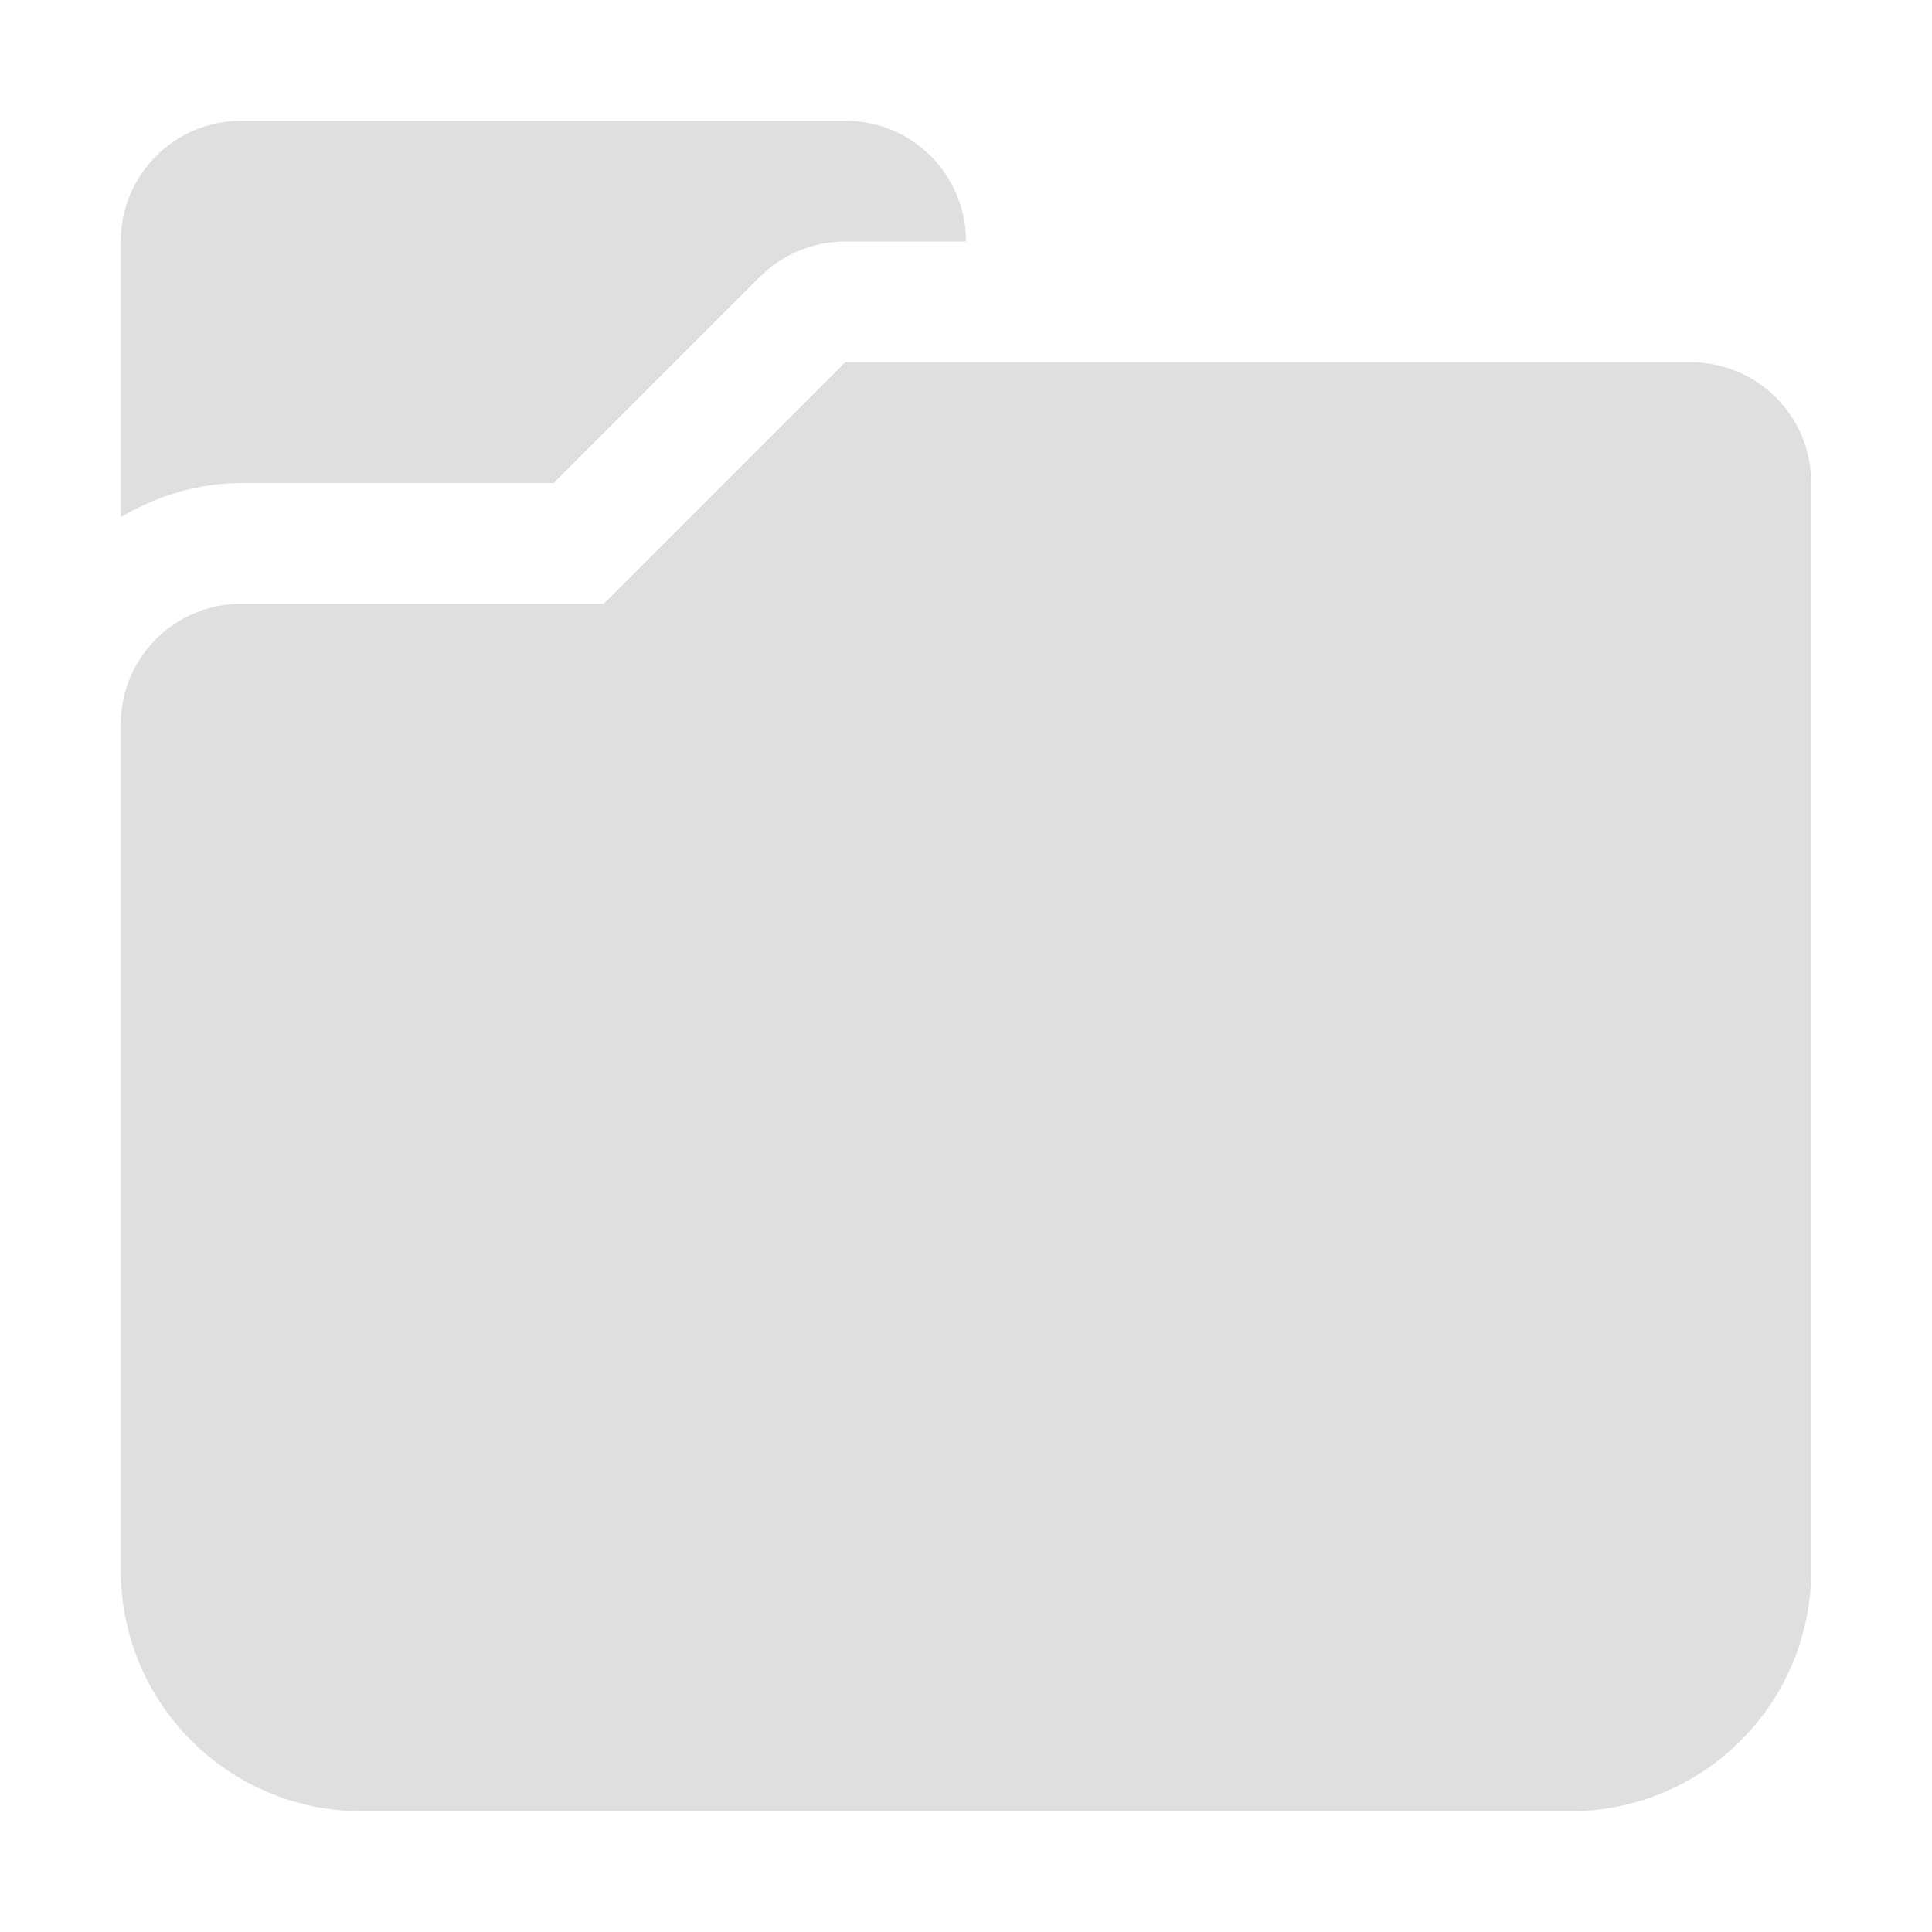
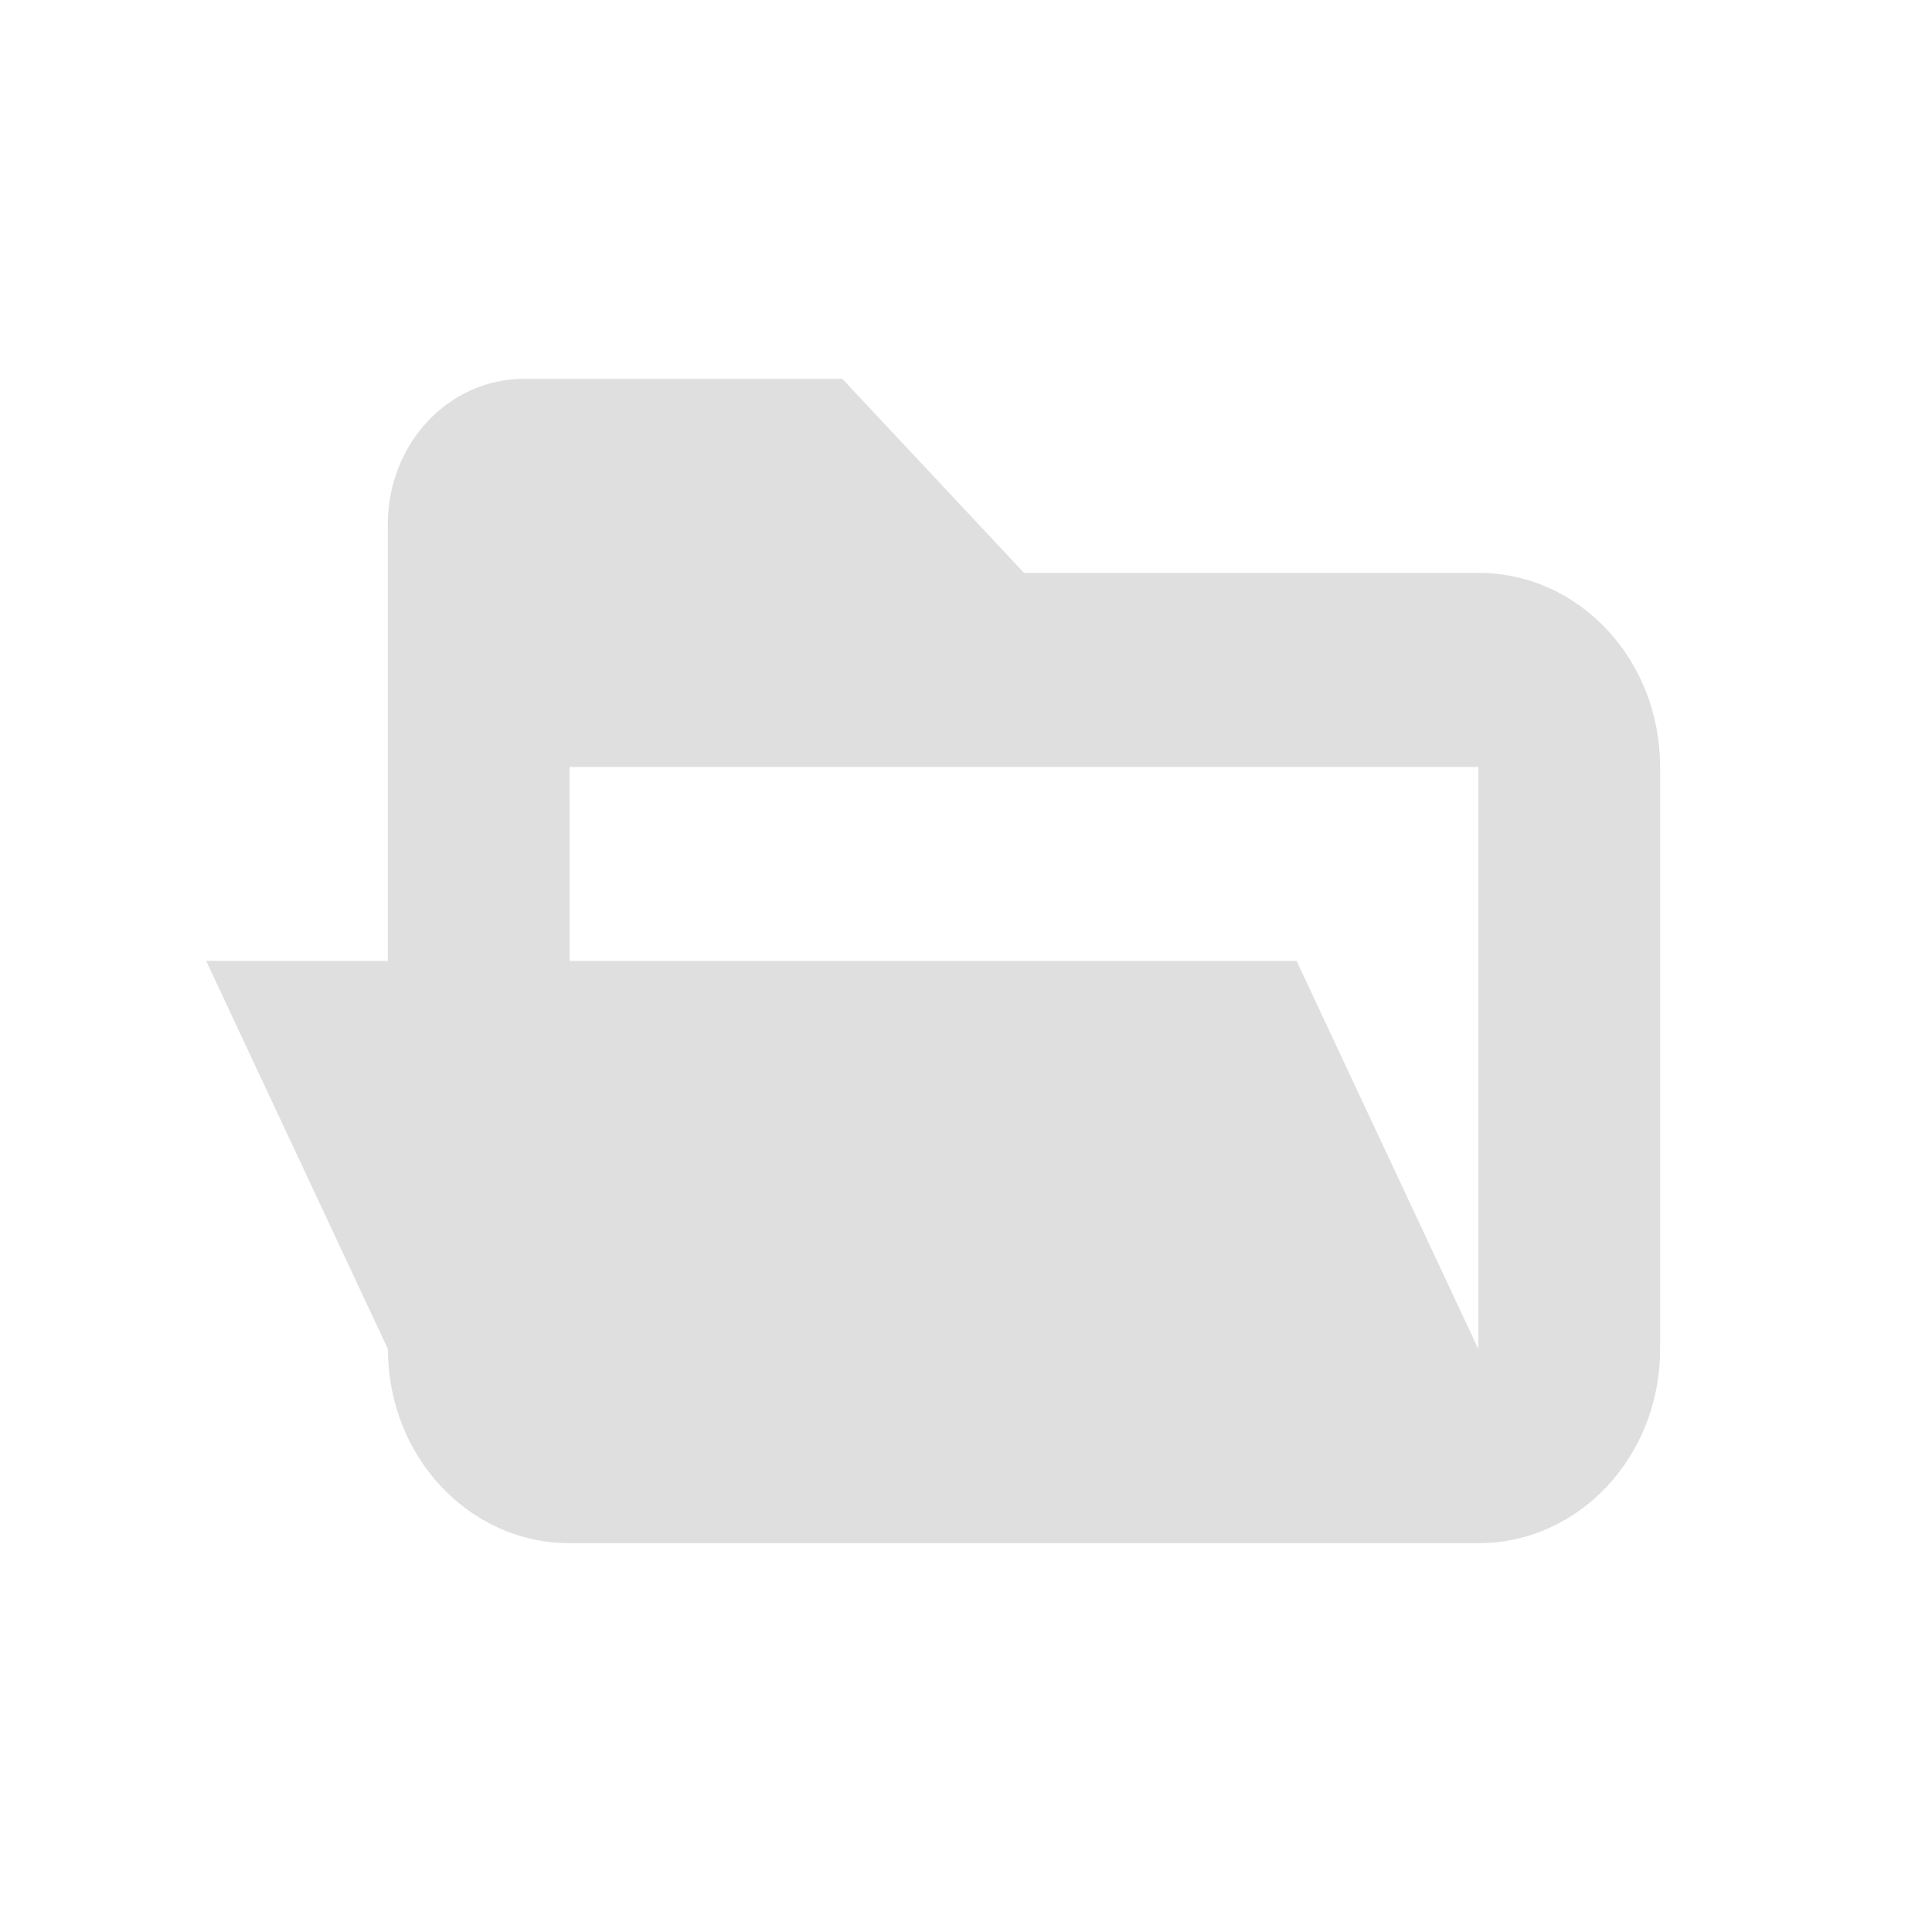
- <svg xmlns="http://www.w3.org/2000/svg" width="16" height="16" version="1.1" id="svg352">
-   <defs id="defs348">
-     <style id="current-color-scheme" type="text/css">
-    .ColorScheme-Text { color:#dfdfdf; } .ColorScheme-Highlight { color:#4285f4; }
-   </style>
+ <svg xmlns="http://www.w3.org/2000/svg" width="64" height="64" version="1.1" viewBox="0 0 16.933 16.933" id="svg17">
+   <path d="m 4.594,3.32 c -0.662,0 -1.195,0.569 -1.195,1.276 V 8.422 H 1.807 l 1.593,3.402 c 0,0.942 0.71,1.701 1.593,1.701 H 12.957 c 0.882,0 1.593,-0.759 1.593,-1.701 V 6.722 c 0,-0.942 -0.71,-1.701 -1.593,-1.701 H 8.975 L 7.382,3.32 Z m 0.398,3.402 H 12.957 V 11.824 L 11.364,8.422 H 4.993 Z" class="ColorScheme-Text" fill="currentColor" id="path5" style="color:#727272;stroke-width:0.823;fill:#dfdfdf;fill-opacity:1" />
+   <defs id="defs7">
+     <linearGradient id="a" x1="47" x2="59.998" y1="41" y2="53.978" gradientTransform="matrix(0.2113079,0,0,0.2181175,-18.20252,-2.710433)" gradientUnits="userSpaceOnUse">
+       <stop offset="0" id="stop2" />
+       <stop stop-color="#242424" stop-opacity="0" offset="1" id="stop4" />
+     </linearGradient>
  </defs>
-   <path style="fill:#dfdfdf;fill-opacity:1" class="ColorScheme-Text" d="M 2,1 C 1.446,1 1,1.446 1,2 V 4.283 C 1.296,4.108 1.636,4 2,4 H 3 4 4.586 L 6.293,2.293 C 6.481,2.105 6.735,2 7,2 H 8 C 8,1.446 7.554,1 7,1 Z M 7,3 5,5 H 4 3 2 C 1.446,5 1,5.446 1,6 V 7 8 10 11 13 C 1,14.108 1.892,15 3,15 H 13 C 14.108,15 15,14.108 15,13 V 11 10 4 C 15,3.446 14.554,3 14,3 Z M 7,6 H 9 V 10 H 11 L 8,14 5,10 H 7 Z" id="path350" />
-   <path style="fill:#dfdfdf;fill-opacity:1" id="path375" d="M 7.979,7.632 C 7.788,8.047 7.617,8.47 7.471,8.902 7.354,9.286 7.319,9.642 7.405,10.034 c 0.045,0.143 0.096,0.284 0.131,0.43 0,0 0.484,-0.26 0.484,-0.26 v 0 C 8.003,10.125 7.989,10.045 7.963,9.969 7.938,9.896 7.945,9.927 7.913,9.855 7.901,9.829 7.892,9.802 7.881,9.776 7.765,9.4 7.807,9.07 7.914,8.694 8.063,8.248 8.237,7.804 8.491,7.406 c 0,0 -0.512,0.226 -0.512,0.226 z" />
-   <path style="fill:#dfdfdf;fill-opacity:1" id="path377" d="m 8.162,7.908 c 0.108,0.592 0.099,1.198 0.096,1.797 -0.004,0.375 -0.02,0.751 -0.042,1.125 -0.004,0.071 -0.01,0.142 -0.013,0.213 -7.772e-4,0.024 -0.018,0.086 0.004,0.073 0.188,-0.109 0.353,-0.254 0.529,-0.381 C 8.851,9.804 8.927,8.869 8.981,7.932 8.999,7.737 8.994,7.541 9.003,7.345 9.014,7.114 9.148,6.736 8.505,7.603 c -0.066,0.089 2.28e-5,0.221 -0.007,0.331 -0.011,0.168 -0.032,0.335 -0.048,0.503 -0.072,0.571 -0.164,1.14 -0.271,1.706 -0.022,0.118 -0.108,0.583 -0.168,0.733 -0.016,0.041 -0.054,0.07 -0.081,0.104 C 8.08,10.85 8.287,10.767 8.38,10.592 8.439,10.479 8.344,10.339 8.336,10.212 8.323,10.013 8.318,9.814 8.316,9.614 8.307,8.882 8.342,8.149 8.372,7.418 8.381,7.236 8.404,6.649 8.437,6.423 8.444,6.37 8.528,6.242 8.483,6.27 8.304,6.38 8.108,6.501 8.01,6.687 c -0.067,0.127 0.021,0.287 0.024,0.43 0.004,0.214 -0.001,0.429 -0.002,0.644 -0.012,0.778 -0.06,1.555 -0.125,2.33 -0.018,0.216 -0.07,0.804 -0.111,1.055 -0.013,0.08 -0.038,0.158 -0.057,0.236 0.156,-0.092 0.349,-0.139 0.468,-0.276 0.053,-0.061 -0.018,-0.161 -0.019,-0.242 -0.002,-0.152 0.003,-0.303 0.011,-0.454 C 8.229,9.818 8.305,9.233 8.384,8.648 8.405,8.513 8.472,8.026 8.528,7.855 8.539,7.822 8.619,7.752 8.591,7.772 8.423,7.892 8.226,7.99 8.104,8.157 c -0.055,0.076 0.004,0.188 6.56e-5,0.281 -0.005,0.117 -0.018,0.234 -0.027,0.351 -0.041,0.354 -0.033,0.316 -0.083,0.651 -0.012,0.079 -0.021,0.159 -0.037,0.237 -0.009,0.041 -0.076,0.135 -0.038,0.119 0.572,-0.255 0.494,-0.181 0.465,-0.602 0.001,-0.178 -0.003,-0.355 0.003,-0.533 0.015,-0.452 0.055,-0.948 0.097,-1.398 0.049,-0.519 0.109,-1.036 0.191,-1.55 0.02,-0.056 0.115,-0.186 0.059,-0.167 -0.179,0.06 -0.349,0.168 -0.476,0.307 -0.045,0.05 0.01,0.134 0.01,0.201 0.002,0.317 -0.032,0.631 -0.065,0.945 -0.012,0.076 -0.021,0.152 -0.037,0.227 -0.052,0.237 -0.277,0.378 0.444,-0.164 0.023,-0.017 4.02e-5,-0.057 0.002,-0.085 0.012,-0.21 0.013,-0.181 0.047,-0.407 0.034,-0.176 0.046,-0.251 0.087,-0.42 0.012,-0.05 0.02,-0.102 0.04,-0.15 0.008,-0.02 0.061,-0.059 0.043,-0.047 -0.545,0.389 -0.499,0.166 -0.435,0.613 0.034,0.433 0.026,0.868 0.007,1.302 C 8.389,8.138 8.379,8.409 8.32,8.674 8.485,8.569 8.683,8.504 8.814,8.359 8.865,8.303 8.808,8.207 8.811,8.131 8.815,8.02 8.825,7.909 8.835,7.799 8.847,7.667 8.895,7.263 8.92,7.124 8.933,7.05 8.955,6.978 8.972,6.904 c 0.02,-0.019 0.084,-0.073 0.06,-0.058 -0.161,0.103 -0.342,0.184 -0.472,0.323 -0.036,0.038 0.02,0.102 0.025,0.154 0.019,0.19 0.009,0.381 0.001,0.571 -0.007,0.038 -0.056,0.13 -0.02,0.115 C 8.733,7.942 8.882,7.833 9.021,7.718 9.042,7.701 9.017,7.665 9.014,7.638 9.004,7.556 8.99,7.475 8.984,7.393 8.963,7.124 8.969,7.007 8.971,6.736 c 0.004,-0.099 0.005,-0.199 0.012,-0.298 0.005,-0.069 0.011,-0.138 0.021,-0.206 0.004,-0.028 0.048,-0.093 0.023,-0.081 -0.6,0.279 -0.491,0.121 -0.505,0.446 -0.003,0.062 -0.009,0.125 -0.014,0.187 -0.007,0.062 -0.014,0.125 -0.021,0.187 -0.006,0.055 -0.012,0.109 -0.02,0.164 -0.005,0.035 -0.009,0.071 -0.018,0.106 -0.002,0.007 -0.022,0.021 -0.015,0.017 C 8.994,6.893 8.924,7.118 8.969,6.751 9.001,6.618 9.008,6.338 9.093,6.226 c 0.012,-0.016 0.076,-0.03 0.059,-0.019 -0.498,0.339 -0.516,0.115 -0.449,0.404 0.005,0.098 0.039,0.264 0.016,0.36 -0.004,0.016 -0.044,0.047 -0.03,0.038 0.487,-0.291 0.599,-0.193 0.397,-0.327 0,0 -0.471,0.293 -0.471,0.293 v 0 c 0.188,0.2 0.062,0.105 0.586,-0.203 0.014,-0.008 0.004,-0.033 0.004,-0.049 C 9.204,6.601 9.186,6.479 9.18,6.357 9.139,6.051 9.199,6.185 8.628,6.415 c -0.013,0.005 -0.015,0.025 -0.019,0.039 -0.023,0.078 -0.053,0.252 -0.065,0.317 -0.014,0.069 -0.029,0.138 -0.043,0.207 -0.083,0.343 -0.104,0.208 0.449,0.023 0.004,-0.001 -0.012,3.746e-4 -0.013,-0.004 -0.004,-0.032 -0.002,-0.064 -5.324e-4,-0.096 0.002,-0.053 0.007,-0.106 0.012,-0.159 0.006,-0.062 0.014,-0.125 0.02,-0.187 0.009,-0.065 0.017,-0.13 0.027,-0.194 0.008,-0.052 0.081,-0.159 0.029,-0.155 -0.176,0.015 -0.338,0.111 -0.494,0.194 -0.019,0.01 0.014,0.041 0.016,0.062 0.012,0.125 0.009,0.377 0.009,0.484 -0.003,0.333 -0.002,0.338 -0.009,0.671 -0.002,0.09 -0.01,0.179 -0.007,0.269 0.002,0.061 -0.034,0.194 0.025,0.18 0.185,-0.043 0.34,-0.177 0.486,-0.3 0.028,-0.024 -1.65e-5,-0.073 -2.47e-5,-0.11 -0.002,-0.192 2.555e-4,-0.384 -0.002,-0.576 -7.484e-4,-0.059 0.055,-0.177 -0.004,-0.178 -0.521,-0.009 -0.506,0.005 -0.527,0.223 -0.038,0.41 -0.081,0.82 -0.151,1.226 C 8.351,8.438 8.231,8.593 8.317,8.609 8.486,8.639 8.64,8.491 8.801,8.432 8.762,8.184 8.777,7.925 8.781,7.675 8.787,7.231 8.805,6.787 8.825,6.342 8.838,5.901 8.93,5.973 8.316,6.182 c -0.015,0.005 -0.004,0.031 -0.007,0.047 -0.011,0.066 -0.049,0.285 -0.059,0.335 -0.014,0.075 -0.028,0.15 -0.042,0.225 -0.01,0.049 -0.073,0.367 -0.082,0.431 -0.006,0.046 -0.056,0.149 -0.011,0.138 0.569,-0.137 0.49,-0.093 0.501,-0.356 0.003,-0.072 0.007,-0.143 0.011,-0.215 0.024,-0.321 0.051,-0.641 0.091,-0.96 0.01,-0.078 0.111,-0.226 0.033,-0.234 -0.174,-0.019 -0.346,0.087 -0.492,0.184 -0.038,0.025 0.005,0.092 0.007,0.138 C 8.23,7.083 8.129,8.25 7.959,9.407 7.897,9.821 7.785,9.907 8.405,9.558 8.435,9.541 8.404,9.489 8.406,9.455 8.413,9.308 8.436,9.07 8.45,8.933 8.462,8.817 8.475,8.701 8.488,8.586 8.503,8.465 8.517,8.344 8.533,8.224 8.547,8.121 8.67,7.962 8.576,7.916 7.595,7.437 8.105,7.914 8.103,8.064 c -0.002,0.098 -0.011,0.196 -0.019,0.294 -0.013,0.154 -0.03,0.307 -0.045,0.461 -0.065,0.593 -0.131,1.186 -0.215,1.777 -0.023,0.163 -0.048,0.325 -0.073,0.487 -0.015,0.099 -0.144,0.28 -0.045,0.296 0.175,0.03 0.323,-0.148 0.484,-0.221 -0.016,-0.405 -0.004,-0.81 0.011,-1.215 0.029,-0.782 0.075,-1.562 0.147,-2.341 0.022,-0.225 0.041,-0.451 0.065,-0.676 0.017,-0.158 0.171,-0.36 0.059,-0.473 -0.11,-0.112 -0.321,2.932e-4 -0.467,0.058 -0.037,0.015 0.029,0.075 0.033,0.114 0.029,0.262 0.026,0.711 0.028,0.947 -0.003,0.231 -0.003,0.461 -0.009,0.692 -0.015,0.592 -0.034,0.928 -0.072,1.518 -0.013,0.211 -0.03,0.422 -0.044,0.633 -0.01,0.142 -0.143,0.344 -0.027,0.426 0.141,0.1 0.34,-0.056 0.51,-0.084 0.051,-0.26 0.075,-0.527 0.112,-0.789 0.08,-0.571 0.169,-1.141 0.274,-1.708 0.034,-0.177 0.065,-0.354 0.101,-0.53 0.024,-0.121 0.184,-0.297 0.079,-0.362 -0.136,-0.084 -0.318,0.057 -0.462,0.125 -0.026,0.012 0.027,0.052 0.032,0.08 0.024,0.14 0.03,0.431 0.035,0.555 1.743e-4,0.14 0.004,0.28 5.228e-4,0.42 -0.018,0.811 -0.107,1.636 -0.341,2.415 0.148,-0.04 0.3,-0.066 0.443,-0.12 0.016,-0.006 -0.035,-0.016 -0.039,-0.032 -0.016,-0.063 -0.016,-0.13 -0.019,-0.195 -0.017,-0.368 0.005,-0.737 0.001,-1.105 0.009,-0.623 0.018,-1.247 0.024,-1.871 0,0 -0.502,0.268 -0.502,0.268 z" />
-   <path style="fill:#dfdfdf;fill-opacity:1" id="path381" d="M 10.767,7.493 C 10.261,7.634 9.743,7.773 9.28,8.032 9.056,8.157 8.838,8.293 8.617,8.424 8.348,8.617 8.114,8.852 7.987,9.163 c -0.065,0.158 -0.065,0.215 -0.093,0.38 -0.034,0.419 0.023,0.839 0.06,1.255 0.033,0.348 0.016,0.702 0.076,1.047 0.02,0.056 0.025,0.099 0.074,0.139 0.137,0.109 0.44,0.062 0.595,0.049 0.217,-0.037 0.357,-0.052 0.569,-0.127 0.359,-0.127 0.725,-0.359 1.026,-0.563 0.16,-0.108 0.408,-0.364 0.547,-0.501 0.163,-0.175 0.328,-0.352 0.469,-0.546 0.036,-0.049 0.108,-0.138 0.034,-0.152 -0.051,-0.009 -0.102,0.019 -0.153,0.028 -0.906,0.499 -1.746,1.105 -2.572,1.726 -0.195,0.15 -0.386,0.305 -0.576,0.461 -0.029,0.024 -0.119,0.088 -0.086,0.071 0.537,-0.292 0.269,-0.237 0.519,-0.28 0.043,-0.062 0.084,-0.125 0.13,-0.185 0.448,-0.592 0.954,-1.141 1.46,-1.682 0.064,-0.055 0.271,-0.199 0.193,-0.166 -0.016,0.006 -0.365,0.19 -0.444,0.318 -0.047,0.078 -0.081,0.163 -0.126,0.242 -0.1,0.174 -0.322,0.515 -0.426,0.678 -0.238,0.345 -0.451,0.708 -0.699,1.046 -0.021,0.029 -0.103,0.098 -0.069,0.084 0.183,-0.076 0.352,-0.183 0.528,-0.275 0.029,-0.063 0.056,-0.127 0.087,-0.188 0.134,-0.257 0.285,-0.505 0.437,-0.752 0.23,-0.374 0.469,-0.741 0.721,-1.101 0.038,-0.045 0.168,-0.156 0.114,-0.134 -0.196,0.08 -0.389,0.179 -0.554,0.312 -0.087,0.07 -0.116,0.19 -0.179,0.283 -0.1,0.148 -0.204,0.294 -0.309,0.44 -0.136,0.189 -0.635,0.857 -0.773,1.042 -0.146,0.193 -0.486,0.646 -0.649,0.852 -0.075,0.094 -0.147,0.191 -0.229,0.279 -0.048,0.052 -0.22,0.173 -0.159,0.139 0.485,-0.262 0.399,-0.161 0.53,-0.515 0.066,-0.133 0.127,-0.269 0.199,-0.399 0.188,-0.341 0.42,-0.698 0.634,-1.023 0.273,-0.415 0.558,-0.82 0.845,-1.225 -0.356,0.159 0.41,-0.391 0.268,-0.353 -0.186,0.049 -0.36,0.138 -0.527,0.234 -0.045,0.026 -0.061,0.085 -0.094,0.125 -0.159,0.191 -0.225,0.249 -0.408,0.434 -0.355,0.313 -0.178,0.161 -0.532,0.454 0,0 0.432,-0.174 0.432,-0.174 v 0 c 0.345,-0.293 0.169,-0.141 0.528,-0.457 0.457,-0.446 0.056,-0.051 0.459,-0.458 0.047,-0.048 0.21,-0.153 0.143,-0.142 -0.52,0.084 -0.409,0.071 -0.545,0.3 -0.043,0.073 -0.09,0.145 -0.135,0.217 -0.254,0.399 -0.511,0.796 -0.769,1.192 -0.171,0.262 -0.514,0.779 -0.68,1.046 -0.089,0.142 -0.172,0.288 -0.259,0.432 -0.041,0.098 -0.226,0.263 -0.124,0.293 0.388,0.114 0.642,-0.333 0.808,-0.566 0.609,-0.855 -0.128,0.17 0.591,-0.827 0.382,-0.513 0.771,-1.02 1.17,-1.52 0.085,-0.107 0.345,-0.214 0.258,-0.32 -0.25,-0.303 -0.42,0.104 -0.481,0.226 -0.427,0.706 -0.871,1.401 -1.33,2.087 0.162,-0.059 0.33,-0.104 0.485,-0.178 0.024,-0.012 0.024,-0.048 0.037,-0.071 0.03,-0.054 0.061,-0.107 0.093,-0.16 0.171,-0.289 0.35,-0.573 0.534,-0.854 0.155,-0.233 0.314,-0.464 0.466,-0.698 0.059,-0.09 0.129,-0.174 0.17,-0.272 0.025,-0.059 0.088,-0.202 0.025,-0.189 -0.196,0.038 -0.359,0.177 -0.526,0.286 -0.06,0.039 -0.101,0.102 -0.151,0.154 -0.283,0.325 -0.565,0.651 -0.85,0.975 -0.213,0.243 -0.432,0.481 -0.644,0.726 -0.061,0.07 -0.119,0.143 -0.179,0.214 -0.006,0.046 -0.061,0.15 -0.017,0.137 0.34,-0.103 0.463,-0.256 0.687,-0.45 0.153,-0.133 0.227,-0.192 0.393,-0.328 0.352,-0.274 0.709,-0.541 1.077,-0.793 0.145,-0.1 0.296,-0.192 0.439,-0.294 0.005,-0.003 -0.021,-0.004 -0.016,-0.007 0.075,-0.049 0.156,-0.089 0.234,-0.133 0.028,-0.023 0.056,-0.046 0.085,-0.069 0.004,-0.004 0.016,-0.014 0.014,-0.009 -0.024,0.064 -0.096,0.16 -0.129,0.205 -0.133,0.177 -0.167,0.208 -0.324,0.386 -0.082,0.081 -0.161,0.167 -0.247,0.244 -0.096,0.086 -0.208,0.154 -0.298,0.246 -0.02,0.02 0.108,-0.039 0.082,-0.027 -0.101,0.049 -0.202,0.098 -0.307,0.136 -0.204,0.073 -0.331,0.083 -0.539,0.116 -0.128,0.008 -0.404,0.039 -0.526,-0.036 -0.044,-0.027 -0.051,-0.063 -0.072,-0.108 C 8.421,11.255 8.429,10.906 8.4,10.565 8.365,10.151 8.312,9.732 8.357,9.317 8.385,9.163 8.388,9.099 8.449,8.954 8.575,8.658 8.802,8.435 9.06,8.252 c -0.048,0.024 -0.192,0.096 -0.145,0.071 0.098,-0.051 0.196,-0.104 0.297,-0.15 0.359,-0.164 0.739,-0.28 1.125,-0.355 0,0 0.43,-0.326 0.43,-0.326 z" />
-   <path style="fill:#dfdfdf;fill-opacity:1" id="path389" d="m 6.14,7.031 c 0.01,0.026 0.025,0.051 0.031,0.078 0.025,0.128 0.012,0.225 -0.013,0.357 C 6.102,7.764 5.988,8.037 5.872,8.315 5.708,8.702 5.519,9.077 5.315,9.444 c 0,0 3.208,-1.506 3.208,-1.506 v 0 C 8.527,7.611 8.635,7.298 8.735,6.989 8.91,6.514 9.117,5.994 9.48,5.628 c 0.04,-0.041 0.089,-0.072 0.133,-0.108 0,0 -3.473,1.511 -3.473,1.511 z" />
-   <path style="fill:#dfdfdf;fill-opacity:1" id="path391" d="m 5.752,6.895 c 0.114,0.103 0.197,0.248 0.252,0.391 0.032,0.083 0.059,0.216 0.079,0.302 0.045,0.281 0.089,0.563 0.127,0.845 0.029,0.233 0.065,0.466 0.068,0.701 0.001,0.127 -0.01,0.241 -0.02,0.367 -0.039,0.309 -0.014,0.619 0.017,0.927 0.026,0.141 0.04,0.195 0.05,0.339 0.004,0.056 -9.158e-4,0.112 0.005,0.168 0.019,0.183 0.076,0.359 0.135,0.532 0.107,0.355 0.142,0.727 0.159,1.096 0.01,0.154 0.021,0.307 0.014,0.461 0.01,0.093 0.003,0.184 0.014,0.277 0.047,0.122 0.102,0.32 0.018,0.439 -0.012,0.016 -0.032,0.024 -0.048,0.037 -0.998,-0.948 -0.164,-0.1 3.188,-1.907 0.013,-0.007 0.002,0.032 0.011,0.044 0.004,0.006 0.028,-0.004 0.022,-2.98e-4 -3.229,2.086 -4.444,1.671 -3.184,2.087 0.07,0.042 0.14,0.083 0.214,0.118 0.084,0.025 0.152,0.079 0.227,0.12 0.08,0.029 0.161,0.06 0.23,0.112 0.072,0.049 0.132,0.113 0.201,0.166 0.058,0.021 0.102,0.059 0.143,0.104 1.103,-0.639 2.216,-1.26 3.308,-1.918 0.019,-0.012 -0.017,-0.043 -0.017,-0.066 -6.89e-4,-0.02 0.007,-0.039 0.013,-0.057 0.028,-0.091 0.072,-0.177 0.112,-0.263 0.047,-0.131 0.148,-0.255 0.159,-0.398 0.002,-0.023 -0.003,-0.046 -0.004,-0.069 -0.016,-0.159 -0.003,-0.318 -0.009,-0.478 -0.001,-0.141 0.042,-0.274 0.07,-0.41 0.015,-0.075 0.028,-0.151 0.043,-0.227 0.062,-0.315 -0.006,-0.629 -0.054,-0.94 -0.042,-0.24 -0.014,-0.488 -0.058,-0.727 -0.006,-0.024 -0.019,-0.088 -0.034,-0.11 -0.841,-1.246 -1.174,0.346 -3.35,1.857 -0.039,0.027 0.06,0.074 0.079,0.116 0.027,0.06 0.038,0.125 0.057,0.187 0.004,0.089 0.016,0.178 0.011,0.268 -0.028,0.456 -0.233,0.957 -0.415,1.374 -0.085,0.164 -0.163,0.359 -0.314,0.477 -0.047,0.037 -0.089,0.048 -0.144,0.069 -1.249,0.175 -0.104,0.024 3.004,-1.759 0.026,-0.015 -0.05,0.034 -0.077,0.047 -0.08,0.038 -0.151,0.045 -0.237,0.038 -1.065,-0.746 -0.176,-0.139 -3.292,1.882 -0.048,0.031 0.051,0.103 0.081,0.152 0.027,0.044 0.062,0.084 0.088,0.128 0.072,0.124 0.067,0.138 0.105,0.273 0.005,0.042 0.017,0.084 0.015,0.127 -0.001,0.019 -0.023,0.143 -0.089,0.117 -0.042,-0.017 -0.139,-0.068 -0.1,-0.092 3.304,-1.962 3.162,-3.055 3.309,-1.75 -0.072,-0.027 -0.089,-0.108 -0.123,-0.17 -0.046,-0.082 -0.049,-0.082 -0.104,-0.161 -0.026,-0.029 -0.052,-0.058 -0.079,-0.086 C 9.521,11.944 9.423,11.834 9.337,11.709 9.238,11.566 9.207,11.503 9.12,11.351 8.97,11.067 8.827,10.779 8.669,10.499 8.599,10.376 8.463,10.159 8.39,10.039 8.135,9.655 7.893,9.263 7.698,8.845 7.564,8.496 7.717,8.922 7.644,8.642 7.635,8.606 7.637,8.522 7.604,8.539 6.479,9.126 5.359,9.729 4.28,10.398 c -0.022,0.013 0.157,0.243 0.169,0.258 0.185,0.303 0.178,0.66 0.159,1.003 9.915e-4,0.113 0.008,0.227 -0.005,0.339 -0.003,0.027 0.003,0.059 -0.014,0.081 -0.013,0.017 -0.079,0.027 -0.061,0.017 1.083,-0.63 2.171,-1.251 3.256,-1.877 -0.036,-0.002 -0.074,0.007 -0.108,-0.006 C 7.393,10.104 7.177,9.775 7.052,9.514 7.017,9.441 6.991,9.363 6.961,9.287 6.886,9.028 6.825,8.759 6.827,8.488 6.828,8.427 6.828,8.366 6.838,8.306 6.848,8.25 6.871,8.198 6.887,8.144 7.017,7.888 7.283,7.77 7.491,7.591 7.539,7.549 7.582,7.502 7.627,7.457 7.958,7.097 8.204,6.671 8.45,6.251 8.629,5.932 8.827,5.623 9.058,5.34 9.121,5.251 9.179,5.157 9.251,5.075 9.283,5.038 9.32,5.005 9.353,4.969 9.39,4.921 9.438,4.89 9.49,4.862 8.424,5.496 7.382,6.171 6.293,6.764 6.129,6.853 6.234,6.614 6.241,6.598 c 0.013,0.008 0.028,0.012 0.039,0.023 0.023,0.022 0.057,0.08 0.072,0.106 0.054,0.088 0.104,0.175 0.152,0.266 0.072,0.156 0.093,0.322 0.099,0.492 0.005,0.138 -0.006,0.142 0.005,0.274 0.003,0.04 0.011,0.079 0.016,0.119 0.014,0.112 0.054,0.217 0.088,0.323 0.012,0.038 0.02,0.077 0.032,0.115 0.04,0.129 0.051,0.149 0.102,0.28 0.087,0.255 0.111,0.524 0.147,0.79 0.02,0.149 0.045,0.297 0.066,0.446 0.053,0.269 0.096,0.54 0.107,0.814 0.012,0.277 -0.005,0.557 -0.006,0.835 0.026,0.501 -0.068,0.948 -0.215,1.421 -0.034,0.103 -0.078,0.205 -0.095,0.313 -0.009,0.058 -0.003,0.088 -0.013,0.145 -0.005,0.026 -0.013,0.051 -0.02,0.077 -0.011,0.024 -0.008,0.064 -0.033,0.071 -0.034,0.009 -0.129,-0.016 -0.099,-0.034 1.053,-0.621 2.136,-1.19 3.199,-1.795 0.028,-0.016 -0.06,0.036 -0.091,0.028 C 9.667,11.676 9.552,11.53 9.472,11.449 9.411,11.367 9.342,11.29 9.289,11.203 9.149,10.972 9.067,10.746 8.99,10.487 8.888,10.146 8.833,9.898 8.806,9.54 8.794,9.375 8.801,9.21 8.799,9.045 8.835,8.641 8.828,8.586 8.907,8.206 8.928,8.103 8.946,7.999 8.982,7.901 9.009,7.828 9.041,7.751 9.095,7.696 9.132,7.658 9.288,7.613 9.242,7.638 8.147,8.236 7.046,8.822 5.948,9.414 c 0.046,0.032 0.1,0.055 0.138,0.095 0.223,0.236 0.313,0.572 0.391,0.876 0.067,0.258 0.118,0.52 0.179,0.78 0.095,0.4 0.189,0.801 0.277,1.203 0.029,0.132 0.108,0.545 0.145,0.688 0.024,0.095 0.056,0.187 0.084,0.281 0.074,0.226 0.201,0.425 0.322,0.628 0.015,0.025 0.127,0.23 0.154,0.258 0.041,0.042 0.095,0.07 0.143,0.105 1.063,-0.635 2.154,-1.224 3.188,-1.906 0.053,-0.035 -0.01,-0.127 -0.01,-0.191 -3.77e-4,-0.08 0.003,-0.161 0.008,-0.241 0.022,-0.33 0.079,-0.656 0.122,-0.983 0.053,-0.378 0.079,-0.758 0.083,-1.139 0.002,-0.132 -0.003,-0.263 -0.002,-0.395 3.56e-4,-0.051 0.014,-0.68 0.015,-0.744 0.007,-0.422 0.058,-0.843 0.046,-1.265 -0.001,-0.028 0.005,-0.057 -0.004,-0.083 -0.546,-1.434 -2.012,0.911 -3.296,1.818 -0.046,0.032 0.057,0.097 0.077,0.149 0.059,0.158 0.069,0.296 0.093,0.463 0.032,0.454 0.142,0.9 0.168,1.354 0.02,0.348 -6.931e-4,0.462 -0.028,0.805 -0.067,0.427 -0.161,0.856 -0.354,1.246 -0.064,0.107 -0.111,0.175 -0.217,0.242 -0.021,0.013 -0.041,0.03 -0.064,0.04 -0.025,0.011 -0.053,0.014 -0.08,0.02 1.001,-0.58 2.002,-1.158 3.002,-1.74 0.046,-0.026 -0.091,0.054 -0.139,0.075 -0.053,0.023 -0.109,0.044 -0.165,0.058 -0.267,0.068 -0.416,0.032 -0.68,-0.022 C 9.459,11.859 9.372,11.834 9.29,11.794 9.053,11.68 8.829,11.5 8.658,11.301 8.509,11.128 8.49,11.063 8.387,10.862 8.361,10.781 8.328,10.703 8.309,10.62 8.245,10.346 8.27,10.073 8.312,9.798 8.328,9.69 8.344,9.581 8.369,9.474 8.398,9.351 8.437,9.23 8.471,9.108 8.718,8.249 9.14,7.455 9.603,6.696 9.658,6.614 9.707,6.528 9.767,6.45 10.489,5.506 13.85,4.542 6.863,8.195 6.781,8.238 6.774,8.033 6.741,7.947 c -0.021,-0.055 0.07,0.098 0.085,0.155 0.023,0.085 0.017,0.175 0.025,0.262 -0.008,0.108 -0.01,0.217 -0.023,0.325 -0.028,0.234 -0.082,0.473 -0.13,0.703 -0.07,0.335 -0.143,0.667 -0.23,0.998 -0.065,0.236 -0.167,0.458 -0.274,0.676 0,0 3.168,-1.533 3.168,-1.533 v 0 C 9.331,9.357 9.308,9.181 9.319,9.001 9.349,8.683 9.392,8.372 9.445,8.057 9.508,7.693 9.57,7.329 9.683,6.976 9.724,6.857 9.762,6.737 9.806,6.62 9.847,6.513 9.938,6.417 9.938,6.303 9.938,6.135 9.961,5.746 9.807,5.815 8.69,6.317 7.73,7.112 6.691,7.76 c 0.011,0.031 0.03,0.06 0.033,0.093 0.005,0.058 -0.006,0.116 -0.009,0.173 -0.013,0.081 -0.022,0.162 -0.039,0.242 -0.157,0.728 -0.517,1.392 -0.828,2.062 -0.119,0.269 -0.257,0.554 -0.337,0.84 -0.091,0.326 -0.108,0.676 -0.027,1.006 0.024,0.1 0.067,0.195 0.1,0.292 0.136,0.247 0.145,0.29 0.326,0.509 0.251,0.304 0.575,0.534 0.899,0.752 0.193,0.112 0.39,0.228 0.611,0.277 1.287,0.282 3.221,-2.803 3.501,-1.824 0.046,-0.054 0.098,-0.108 0.133,-0.171 0.063,-0.113 0.087,-0.248 0.104,-0.374 -0.001,-0.035 3.9e-4,-0.07 -0.004,-0.105 -0.01,-0.083 -0.039,-0.165 -0.062,-0.245 -0.065,-0.227 -0.126,-0.455 -0.171,-0.686 -0.04,-0.341 -0.059,-0.409 -0.051,-0.766 0.004,-0.144 0.018,-0.288 0.029,-0.432 0.028,-0.355 0.067,-0.709 0.096,-1.064 0.03,-0.212 0.037,-0.345 0.11,-0.546 0.025,-0.07 0.162,-0.235 0.097,-0.2 -1.225,0.663 -3.044,2.846 -3.229,1.622 -0.003,-0.017 0.03,0.018 0.044,0.027 0.246,0.238 0.334,0.59 0.418,0.91 0.042,0.272 0.069,0.393 0.076,0.674 0.013,0.507 -0.065,1.013 -0.153,1.51 -0.086,0.357 -0.168,0.708 -0.336,1.037 -0.048,0.094 -0.099,0.188 -0.164,0.273 -0.051,0.067 -0.12,0.119 -0.181,0.178 1.008,-0.569 2.016,-1.138 3.024,-1.706 -0.01,0.046 0.003,0.106 -0.03,0.139 -0.027,0.027 -0.077,0.016 -0.114,0.006 -0.051,-0.013 -0.096,-0.043 -0.14,-0.072 C 10.242,12.076 10.1,11.917 9.98,11.746 9.814,11.49 9.652,11.235 9.542,10.949 9.396,10.574 9.314,10.175 9.246,9.78 9.157,9.26 9.055,8.733 9.088,8.203 9.103,7.96 9.137,7.842 9.187,7.615 8.072,8.162 6.957,8.71 5.843,9.257 c 0.041,0.01 0.086,0.009 0.123,0.03 0.044,0.026 0.083,0.063 0.11,0.107 0.042,0.068 0.066,0.146 0.093,0.221 0.104,0.292 0.112,0.38 0.183,0.699 0.021,0.158 0.047,0.316 0.062,0.475 0.05,0.528 0.021,0.52 0.052,1.049 0.025,0.417 0.077,0.833 0.146,1.245 0.022,0.097 0.087,0.391 0.123,0.499 0.023,0.069 0.017,0.232 0.083,0.202 8.912,-4.074 3.476,-0.478 3.296,-1.871 -0.003,-0.026 0.003,-0.053 0.005,-0.079 0.013,-0.089 0.038,-0.182 0.038,-0.272 -2.6e-5,-0.081 -0.031,-0.159 -0.047,-0.237 -0.083,-0.432 -0.106,-0.872 -0.065,-1.311 9.97e-4,-0.094 0.005,-0.188 0.003,-0.283 C 10.042,9.534 10.02,9.375 10.008,9.177 9.992,8.902 9.996,8.855 10,8.579 10.001,8.486 10.003,8.393 10.005,8.299 10.001,8.185 9.995,7.932 9.986,7.816 9.98,7.744 9.968,7.673 9.961,7.602 9.938,7.389 9.921,7.175 9.915,6.96 9.911,6.693 9.888,6.425 9.811,6.168 9.723,5.89 9.596,5.623 9.605,5.324 9.602,5.216 9.604,5.114 9.584,5.007 9.56,4.877 9.488,4.767 9.438,4.647 9.419,4.608 9.405,4.566 9.38,4.53 8.558,3.346 7.039,5.685 6.004,6.309 c -0.011,0.006 -0.009,0.024 -0.014,0.035 -0.006,0.014 -0.013,0.028 -0.02,0.041 -0.009,0.016 -0.019,0.031 -0.029,0.046 C 5.855,6.559 5.781,6.695 5.713,6.833 5.687,6.919 5.672,7.007 5.646,7.094 5.593,7.268 5.517,7.435 5.43,7.594 5.329,7.771 5.297,7.837 5.176,8.005 4.979,8.277 4.746,8.523 4.483,8.731 4.219,8.933 3.931,9.135 3.831,9.469 c -0.019,0.063 -0.025,0.129 -0.037,0.193 -0.002,0.068 -0.008,0.135 -0.006,0.203 0.005,0.209 0.038,0.429 0.11,0.626 0.04,0.112 0.148,0.314 0.2,0.417 0.124,0.234 0.26,0.467 0.358,0.714 0.078,0.197 0.114,0.402 0.144,0.611 1.109,-0.608 2.229,-1.196 3.327,-1.823 0.021,-0.012 -0.039,-0.028 -0.054,-0.047 C 7.806,10.277 7.797,10.101 7.759,10.002 7.636,9.65 7.565,9.347 7.63,8.97 c 0.015,-0.04 0.012,-0.094 0.045,-0.121 0.022,-0.018 0.107,0.004 0.083,0.018 -1.089,0.62 -2.185,1.226 -3.293,1.81 -0.026,0.013 -0.004,-0.067 0.019,-0.084 0.05,-0.037 0.179,0.052 0.201,0.064 0.116,0.082 0.173,0.117 0.281,0.218 0.245,0.228 0.442,0.503 0.604,0.794 0.233,0.435 0.438,0.884 0.619,1.343 0.12,0.319 0.213,0.647 0.34,0.964 0.068,0.15 0.117,0.308 0.185,0.458 0.674,1.233 0.096,0.274 3.424,-1.67 0.031,-0.018 -0.162,-0.26 -0.177,-0.285 -0.02,-0.034 -0.035,-0.072 -0.053,-0.108 -0.031,-0.1 -0.063,-0.165 -0.051,-0.273 0.004,-0.037 0.009,-0.081 0.037,-0.106 0.02,-0.018 0.103,-0.014 0.08,-4.89e-4 -2.895,1.697 -4.346,2.346 -3.143,1.806 0.09,-0.003 0.113,-0.006 0.204,0.002 0.013,0.001 0.193,0.028 0.209,0.019 3.187,-1.743 2.487,-0.853 3.298,-1.908 0.036,-0.07 0.048,-0.084 0.069,-0.162 0.039,-0.146 0.036,-0.302 0.043,-0.452 0.034,-0.561 0.078,-1.108 0.313,-1.629 0.047,-0.096 0.086,-0.196 0.14,-0.288 0.035,-0.061 0.186,-0.204 0.125,-0.169 -1.829,1.069 -2.646,3.085 -3.294,1.74 -0.014,-0.029 0.024,-0.023 0.031,-0.024 0.151,0.087 0.216,0.327 0.254,0.482 0.005,0.055 0.014,0.111 0.014,0.166 0.003,0.247 -0.065,0.489 -0.129,0.725 -0.056,0.23 -0.108,0.46 -0.129,0.697 -0.033,0.169 -0.042,0.343 -0.094,0.508 -0.047,0.101 -0.051,0.218 -0.109,0.316 -0.049,0.093 -0.099,0.184 -0.159,0.271 -0.021,0.03 -0.038,0.063 -0.065,0.088 -0.019,0.017 -0.091,0.047 -0.069,0.034 1.091,-0.626 2.184,-1.249 3.275,-1.874 0.019,0.078 -0.02,0.064 -0.079,0.05 -0.009,0.003 -0.031,0.011 -0.041,0.011 -0.054,-0.004 -0.107,-0.044 -0.155,-0.066 -0.082,-0.049 -0.143,-0.127 -0.225,-0.177 -0.04,-0.018 -0.081,-0.023 -0.12,-0.041 -0.043,-0.019 -0.082,-0.048 -0.124,-0.068 -0.054,-0.029 -0.106,-0.064 -0.158,-0.094 -0.2,-1.284 -0.003,-0.053 -3.252,2.04 -0.011,0.007 0.029,0.003 0.039,0.011 0.025,0.02 0.036,0.086 0.065,0.071 1.128,-0.577 2.248,-1.17 3.339,-1.812 0.039,-0.023 -0.032,-0.084 -0.048,-0.126 -0.085,-0.166 -0.082,-0.352 -0.029,-0.529 0.011,-0.119 0.002,-0.235 -0.015,-0.354 C 9.906,11.12 9.826,10.998 9.774,10.863 9.763,10.842 9.666,10.638 9.66,10.624 9.639,10.572 9.623,10.517 9.604,10.463 9.539,10.27 9.476,10.076 9.466,9.87 9.46,9.686 9.455,9.499 9.431,9.316 9.403,9.112 9.396,9.207 9.389,8.991 9.387,8.932 9.391,8.873 9.392,8.814 9.382,8.515 9.394,8.215 9.355,7.918 9.341,7.798 9.328,7.694 9.323,7.572 9.314,7.319 9.333,7.065 9.319,6.811 9.31,6.655 9.308,6.495 9.282,6.34 9.259,6.196 9.21,6.058 9.168,5.918 9.095,5.655 9.011,5.375 9.103,5.105 c 0,0 -3.351,1.79 -3.351,1.79 z" />
-   <path style="fill:#dfdfdf;fill-opacity:1" id="path393" d="m 5.128,7.404 c 0.379,0.176 0.618,0.528 0.855,0.855 0.063,0.096 0.126,0.191 0.188,0.287 0.066,0.104 0.125,0.213 0.195,0.315 0.227,0.334 0.319,0.407 0.562,0.747 0.255,0.357 0.346,0.527 0.571,0.903 0.215,0.392 0.403,0.799 0.561,1.217 0.052,0.137 0.131,0.392 0.19,0.536 0.026,0.065 0.059,0.127 0.088,0.19 0.034,0.051 0.063,0.107 0.103,0.154 0.082,0.098 0.201,0.182 0.297,0.264 0.16,0.135 0.318,0.269 0.482,0.398 0.187,0.164 0.391,0.33 0.5,0.56 0.026,0.054 0.034,0.116 0.045,0.174 -0.011,0.012 -0.018,0.03 -0.033,0.036 -0.046,0.018 -0.185,-0.012 -0.143,-0.038 0.998,-0.618 2.027,-1.186 3.034,-1.79 0.057,-0.034 -0.119,0.064 -0.184,0.08 -0.08,0.02 -0.164,0.017 -0.246,0.025 -0.544,-0.012 -1.075,-0.16 -1.573,-0.376 -0.092,-0.04 -0.181,-0.085 -0.272,-0.128 C 9.887,11.598 9.431,11.367 9.005,11.085 8.917,11.027 8.831,10.964 8.744,10.903 8.408,10.645 8.066,10.389 7.825,10.034 7.724,9.886 7.706,9.83 7.636,9.677 7.63,9.637 7.616,9.598 7.618,9.557 7.62,9.529 7.638,9.503 7.648,9.476 6.573,10.13 5.47,10.74 4.423,11.438 c -0.054,0.036 0.124,0.039 0.183,0.067 0.244,0.116 0.286,0.171 0.507,0.344 0.317,0.316 0.577,0.683 0.864,1.025 0.132,0.157 0.212,0.242 0.348,0.39 0.165,0.153 0.345,0.287 0.56,0.36 0.295,0.099 0.616,0.111 0.923,0.142 0.123,0.013 0.246,0.024 0.369,0.038 0.291,0.032 0.386,0.041 0.664,0.093 0.55,0.105 -0.019,0.004 0.434,0.101 0.053,0.011 0.106,0.018 0.159,0.027 1.309,-0.025 3.113,-0.738 3.307,-2.07 0.04,-0.275 0.004,-0.539 -0.031,-0.812 C 12.639,10.748 12.495,10.369 12.345,9.998 12.28,9.838 12.206,9.683 12.142,9.522 11.952,9.041 11.939,8.965 11.787,8.469 11.593,7.718 11.485,6.95 11.333,6.19 11.299,6.036 11.25,5.886 11.195,5.738 11.19,5.727 11.14,5.599 11.127,5.58 11.089,5.526 11.043,5.478 11.002,5.426 9.941,6.094 8.844,6.707 7.82,7.43 c -0.057,0.04 0.05,0.13 0.064,0.198 0.022,0.101 0.038,0.204 0.045,0.307 0.028,0.453 -0.04,0.912 -0.084,1.361 -0.014,0.165 -0.028,0.331 -0.041,0.496 -0.042,0.567 -0.02,0.398 -0.064,0.954 -0.031,0.392 -0.076,0.782 -0.129,1.172 -0.061,0.4 -0.109,0.816 -0.337,1.16 -0.018,0.015 -0.032,0.047 -0.055,0.044 -0.035,-0.003 -0.116,-0.04 -0.087,-0.058 1.039,-0.623 2.116,-1.18 3.165,-1.787 0.045,-0.026 -0.099,0.039 -0.151,0.042 C 9.934,11.329 9.804,11.265 9.603,11.202 9.053,10.976 8.569,10.623 8.167,10.184 7.879,9.868 7.818,9.742 7.59,9.388 7.522,9.257 7.446,9.129 7.386,8.994 7.234,8.652 7.138,8.266 7.138,7.889 c -1.79e-5,-0.045 0.006,-0.09 0.009,-0.135 0.823,-1.029 -0.069,0.1 -3.021,1.963 -0.036,0.023 0.009,-0.1 0.047,-0.119 0.049,-0.024 0.11,0.004 0.162,0.017 0.151,0.04 0.31,0.137 0.444,0.208 0.205,0.138 0.424,0.277 0.608,0.443 0.206,0.187 0.378,0.399 0.528,0.634 0.141,0.221 0.174,0.323 0.271,0.553 0.03,0.08 0.087,0.261 0.151,0.336 0.034,0.04 0.078,0.123 0.124,0.098 C 7.551,11.302 8.623,10.679 9.661,10.005 9.713,9.972 9.652,9.881 9.645,9.819 9.638,9.749 9.629,9.679 9.621,9.609 9.611,9.482 9.586,9.171 9.59,9.054 c 0.004,-0.11 0.023,-0.22 0.034,-0.33 0,0 -2.78,1.372 -2.78,1.372 v 0 c -0.017,0.112 -0.027,0.226 -0.052,0.337 -0.051,0.233 -0.123,0.416 -0.202,0.638 -0.04,0.073 -0.069,0.152 -0.119,0.218 -0.036,0.047 -0.186,0.142 -0.134,0.114 C 7.357,10.843 8.354,10.237 9.384,9.691 9.425,9.669 9.363,9.791 9.325,9.819 9.221,9.897 9.055,9.81 8.965,9.782 8.742,9.631 8.647,9.579 8.444,9.384 8.239,9.187 8.071,8.981 7.919,8.741 7.848,8.628 7.792,8.505 7.727,8.389 7.672,8.293 7.615,8.198 7.559,8.103 7.445,7.921 7.327,7.743 7.21,7.564 7.168,7.501 7.149,7.338 7.083,7.376 3.723,9.298 3.003,8.605 4.015,9.512 4.461,9.893 4.864,10.32 5.22,10.787 c 0.236,0.299 0.392,0.493 0.621,0.8 0.342,0.459 0.657,0.942 1.049,1.362 0.298,0.346 0.066,0.071 0.309,0.372 0.034,0.042 0.055,0.148 0.103,0.125 0.364,-0.177 3.65,-0.634 3.287,-1.968 -0.048,-0.162 -0.09,-0.326 -0.116,-0.493 -0.012,-0.076 -0.019,-0.153 -0.029,-0.229 -0.012,-0.087 -0.027,-0.174 -0.04,-0.261 -0.035,-0.215 -0.071,-0.425 -0.095,-0.642 -0.066,-0.588 -0.069,-1.182 -0.007,-1.771 0.023,-0.164 0.039,-0.328 0.07,-0.491 0.064,-0.336 0.153,-0.655 0.29,-0.97 C 10.721,6.482 10.792,6.345 10.872,6.215 11.528,5.152 13.957,4.28 8.001,7.719 7.986,7.661 7.951,7.605 7.954,7.545 c 0.001,-0.019 0.038,0.006 0.056,0.012 0.025,0.008 0.05,0.019 0.074,0.031 0.125,0.066 0.224,0.168 0.325,0.264 0.049,0.054 0.101,0.106 0.148,0.162 0.423,0.503 0.723,1.092 0.948,1.706 0.056,0.175 0.12,0.348 0.168,0.525 0.11,0.412 0.142,0.668 0.188,1.088 0.045,0.412 0.067,0.826 0.024,1.239 -0.049,0.278 -0.085,0.544 -0.267,0.776 -0.042,0.053 -0.208,0.17 -0.149,0.138 2.698,-1.482 3.738,-2.331 2.724,-1.516 -0.071,0.023 -0.14,0.054 -0.213,0.07 -0.182,0.04 -0.414,0.05 -0.597,0.048 -0.337,-0.002 -0.672,-0.041 -0.998,-0.125 -0.09,-0.026 -0.18,-0.05 -0.269,-0.079 C 9.976,11.841 9.84,11.787 9.701,11.738 9.667,11.726 9.356,11.617 9.326,11.604 9.258,11.574 9.194,11.537 9.128,11.504 9.056,11.462 8.981,11.424 8.911,11.379 8.462,11.09 8.084,10.706 7.825,10.238 7.743,10.027 7.679,9.925 7.675,9.701 7.675,9.648 7.753,9.52 7.706,9.545 6.6,10.144 5.533,10.814 4.447,11.448 c 0.033,-0.005 0.066,-0.02 0.099,-0.016 0.051,0.007 0.097,0.033 0.145,0.05 0.23,0.12 0.453,0.249 0.657,0.411 0.239,0.189 0.277,0.254 0.501,0.461 0.082,0.076 0.168,0.148 0.252,0.223 0.086,0.068 0.171,0.138 0.259,0.204 0.423,0.313 0.882,0.578 1.367,0.784 0.313,0.117 0.63,0.225 0.939,0.352 0.26,0.107 0.514,0.229 0.767,0.35 0.06,0.028 0.121,0.053 0.18,0.083 0.049,0.024 0.096,0.103 0.144,0.078 1.102,-0.578 2.181,-1.202 3.241,-1.853 0.043,-0.026 0.021,-0.099 0.018,-0.149 -0.005,-0.105 -0.049,-0.158 -0.098,-0.245 -0.029,-0.032 -0.054,-0.067 -0.086,-0.095 -0.048,-0.042 -0.219,-0.148 -0.265,-0.181 -0.161,-0.114 -0.172,-0.128 -0.319,-0.267 -0.053,-0.05 -0.106,-0.102 -0.159,-0.152 -0.113,-0.109 -0.183,-0.178 -0.299,-0.283 -0.048,-0.043 -0.098,-0.083 -0.144,-0.128 -0.045,-0.044 -0.198,-0.216 -0.248,-0.261 -0.043,-0.039 -0.092,-0.072 -0.138,-0.109 C 11.053,10.549 10.84,10.392 10.65,10.214 10.323,9.907 10.037,9.559 9.793,9.184 9.555,8.776 9.483,8.682 9.301,8.245 9.163,7.916 9.112,7.692 8.989,7.364 8.945,7.247 8.892,7.134 8.845,7.019 8.801,6.911 8.759,6.802 8.716,6.693 8.579,6.328 8.387,5.909 8.45,5.509 c 0,0 -3.322,1.895 -3.322,1.895 z" />
</svg>
